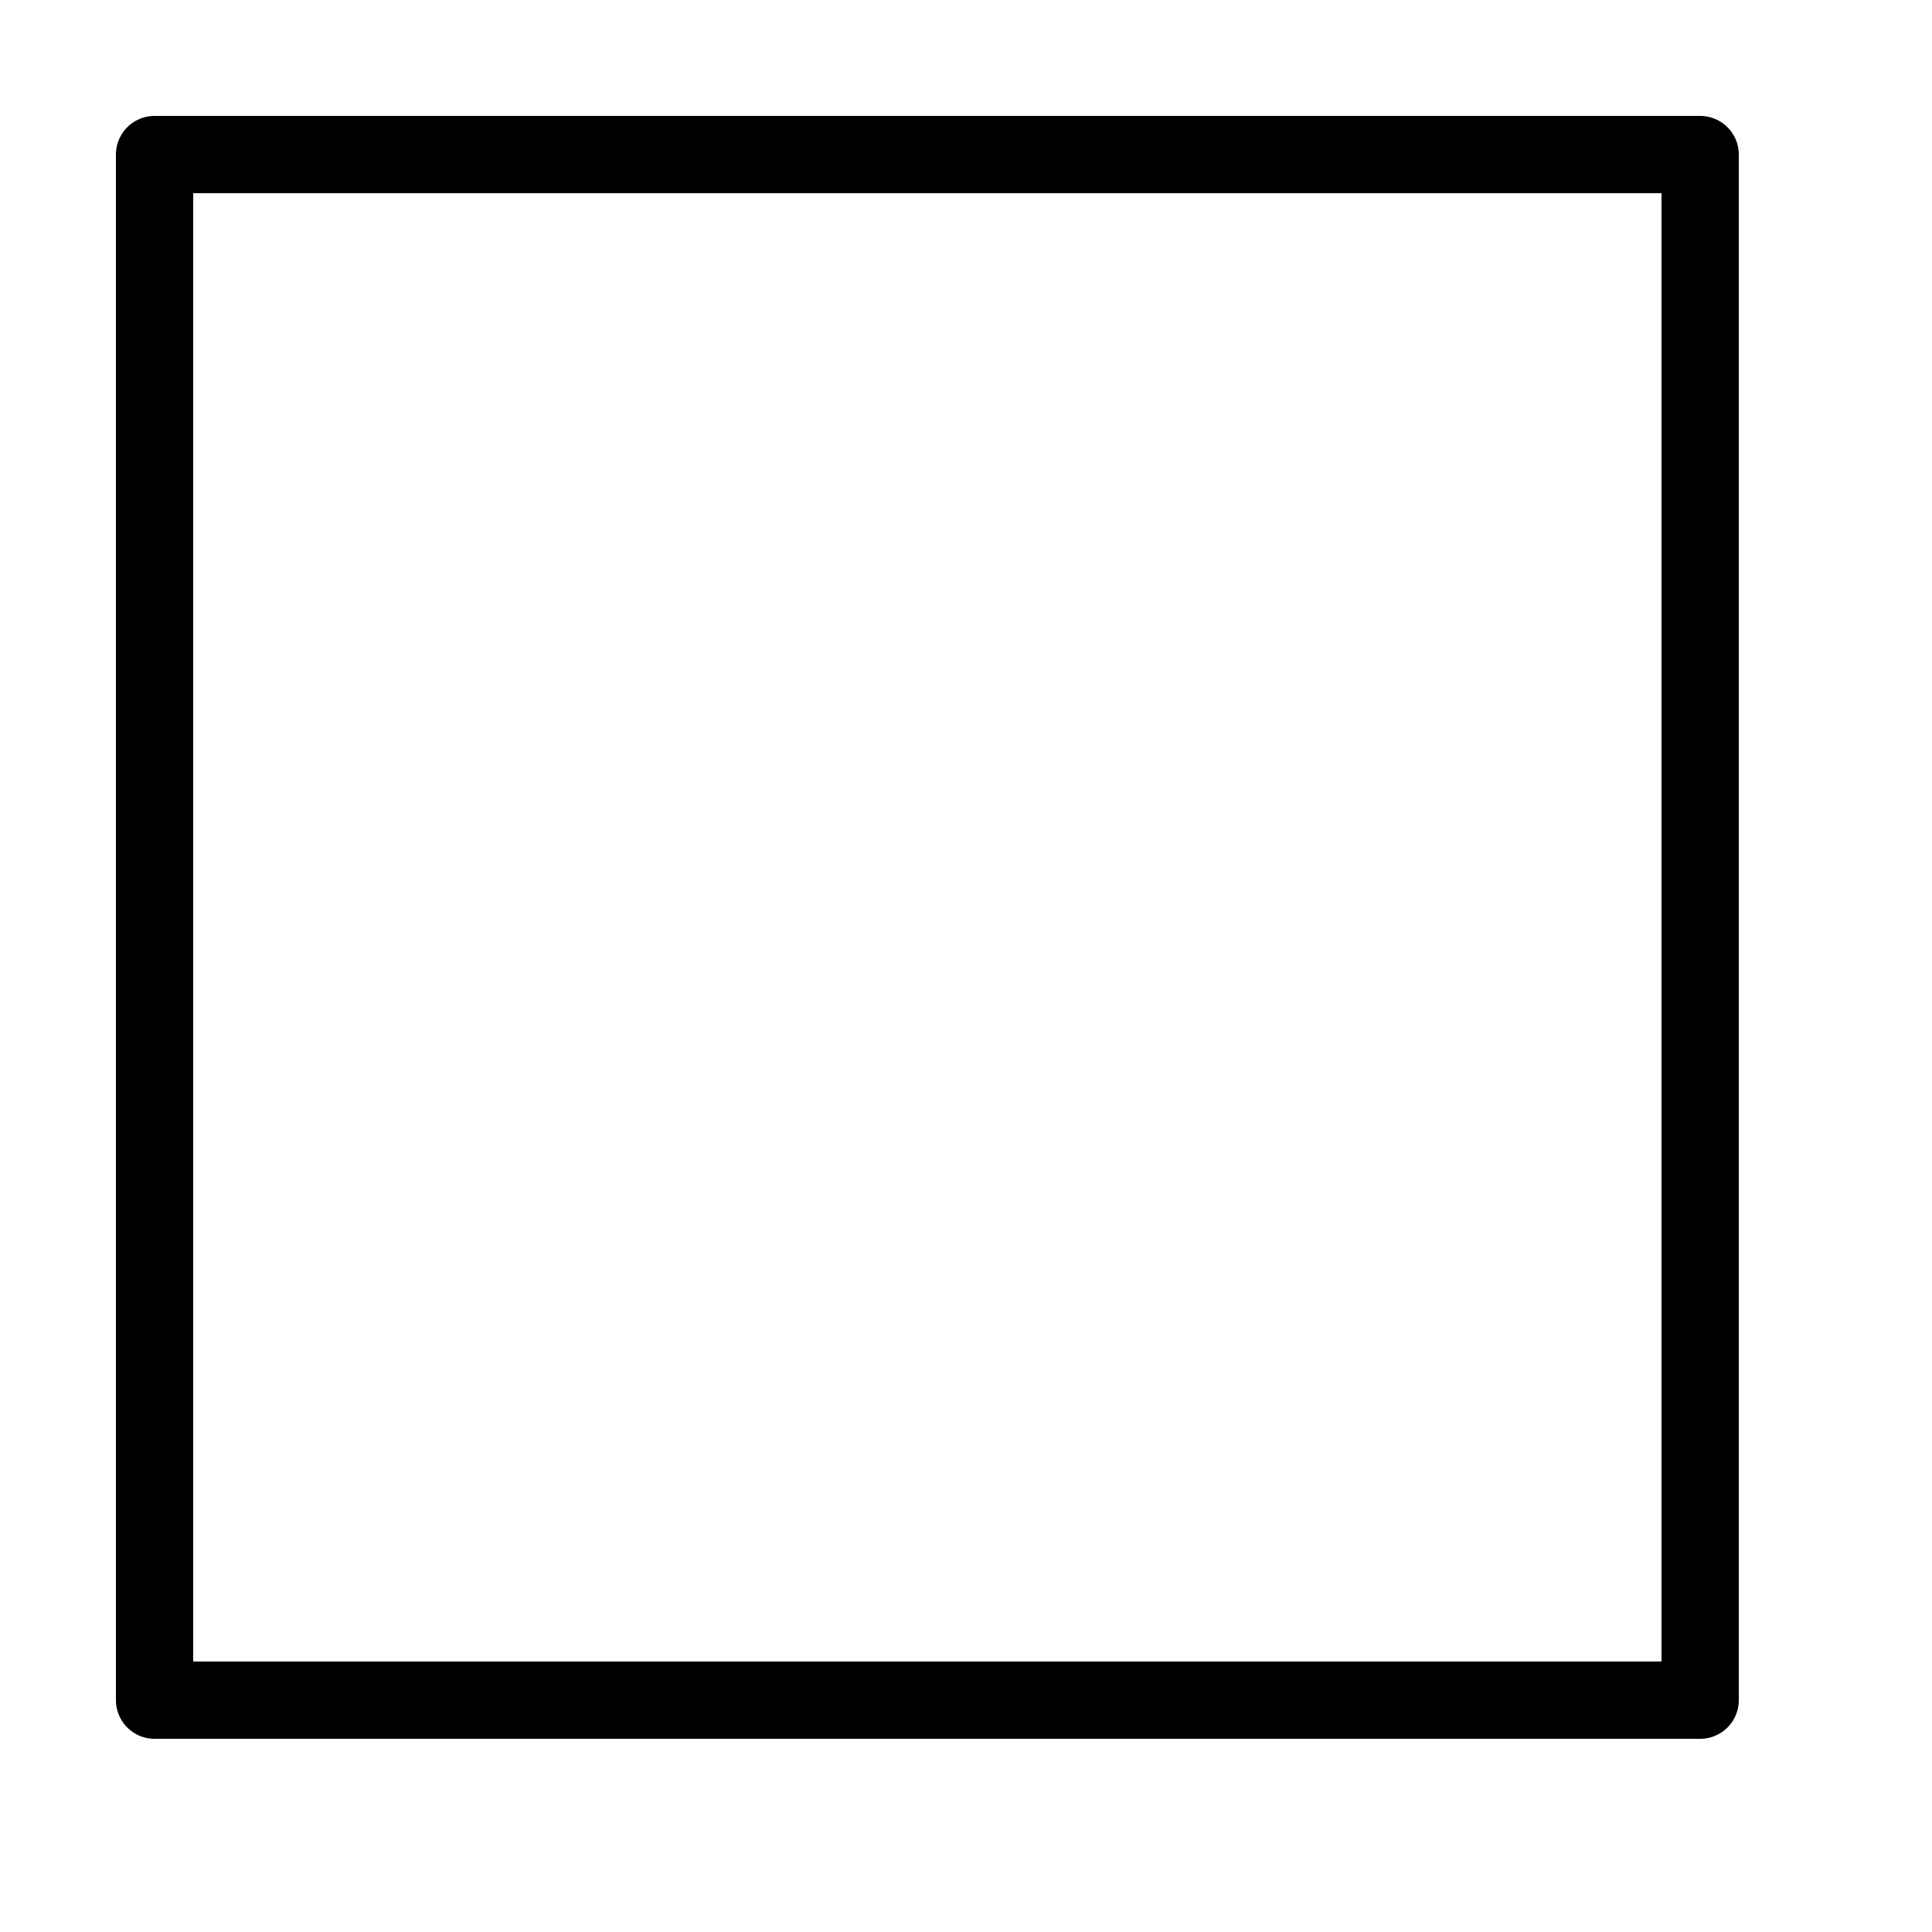
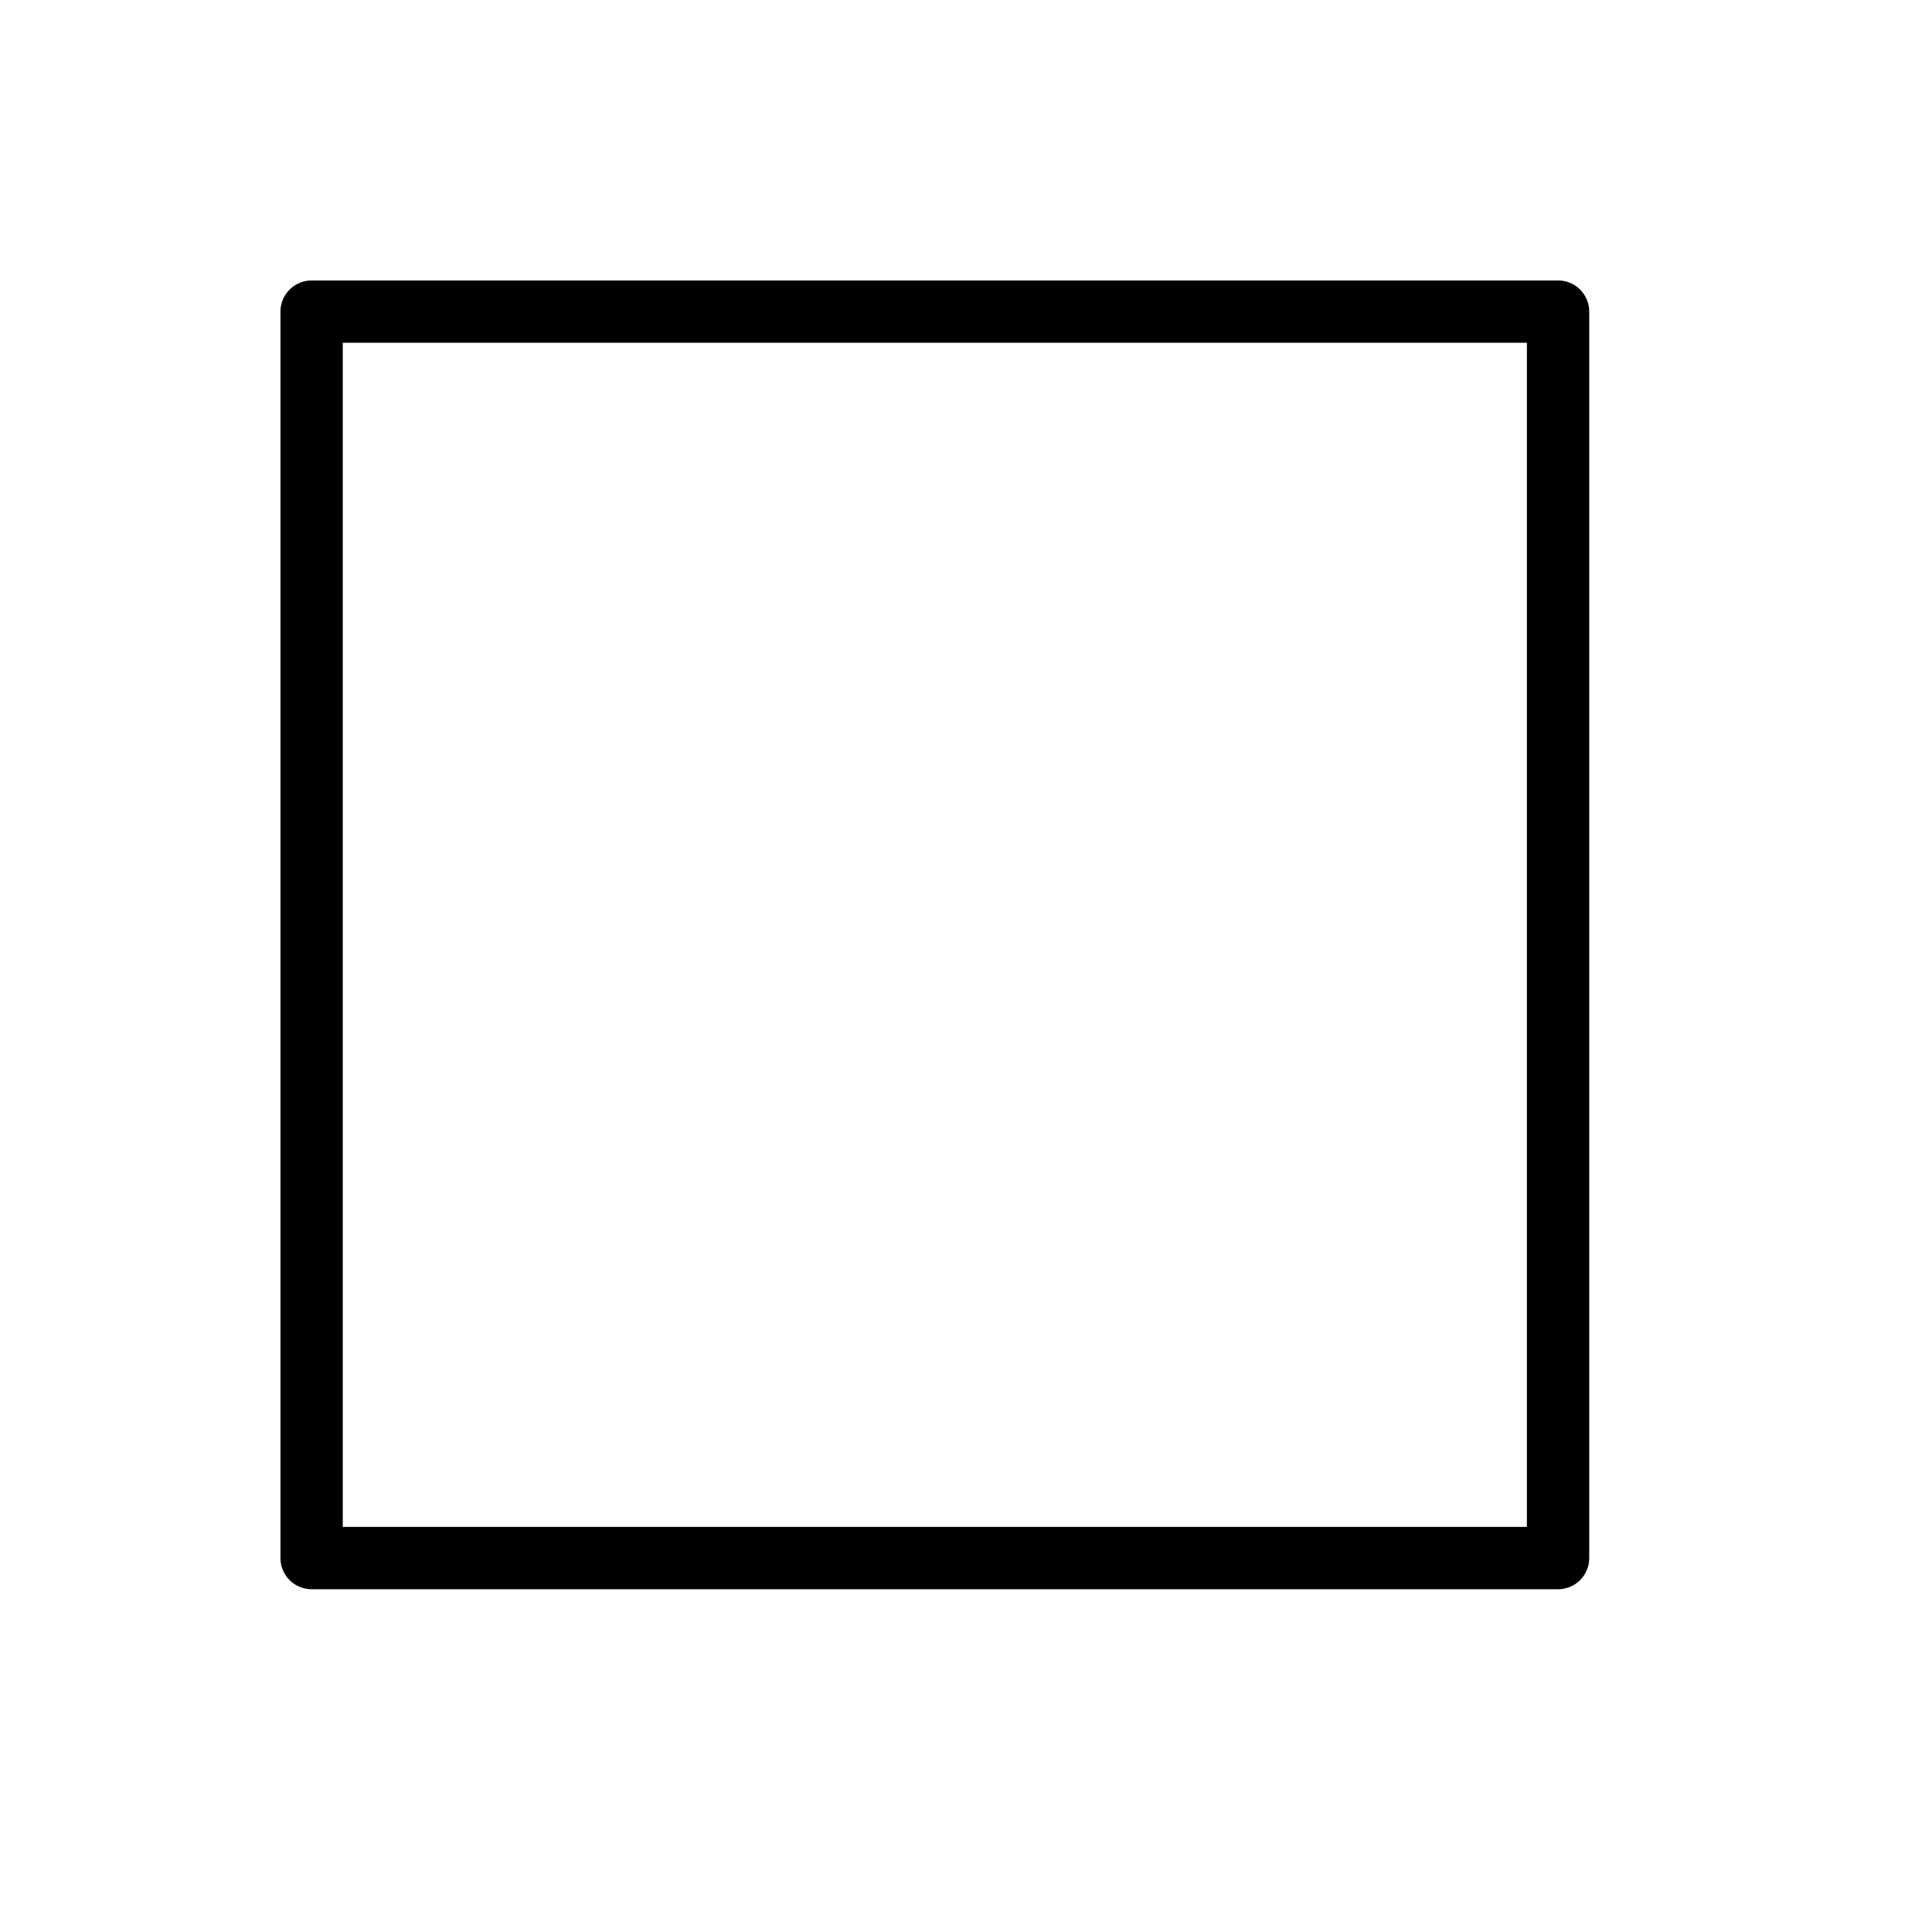
- <svg xmlns="http://www.w3.org/2000/svg" width="25pt" height="25pt" viewBox="0 0 25 25" version="1.1">
-   <g id="surface4117">
-     <path style="fill:none;stroke-width:1;stroke-linecap:round;stroke-linejoin:round;stroke:rgb(0%,0%,0%);stroke-opacity:1;stroke-miterlimit:10;" d="M 2 2 L 22 2 L 22 22 L 2 22 Z M 2 2 " />
+ <svg xmlns="http://www.w3.org/2000/svg" width="31" height="31" viewBox="0 0 31 31" version="1.1">
+   <g id="surface6344">
+     <path style="fill:none;stroke-width:1;stroke-linecap:round;stroke-linejoin:round;stroke:rgb(0%,0%,0%);stroke-opacity:1;stroke-miterlimit:10;" d="M 5 5 C 5 5 25 5 25 5 C 25 5 25 25 25 25 C 25 25 5 25 5 25 C 5 25 5 5 5 5 Z " />
  </g>
</svg>
